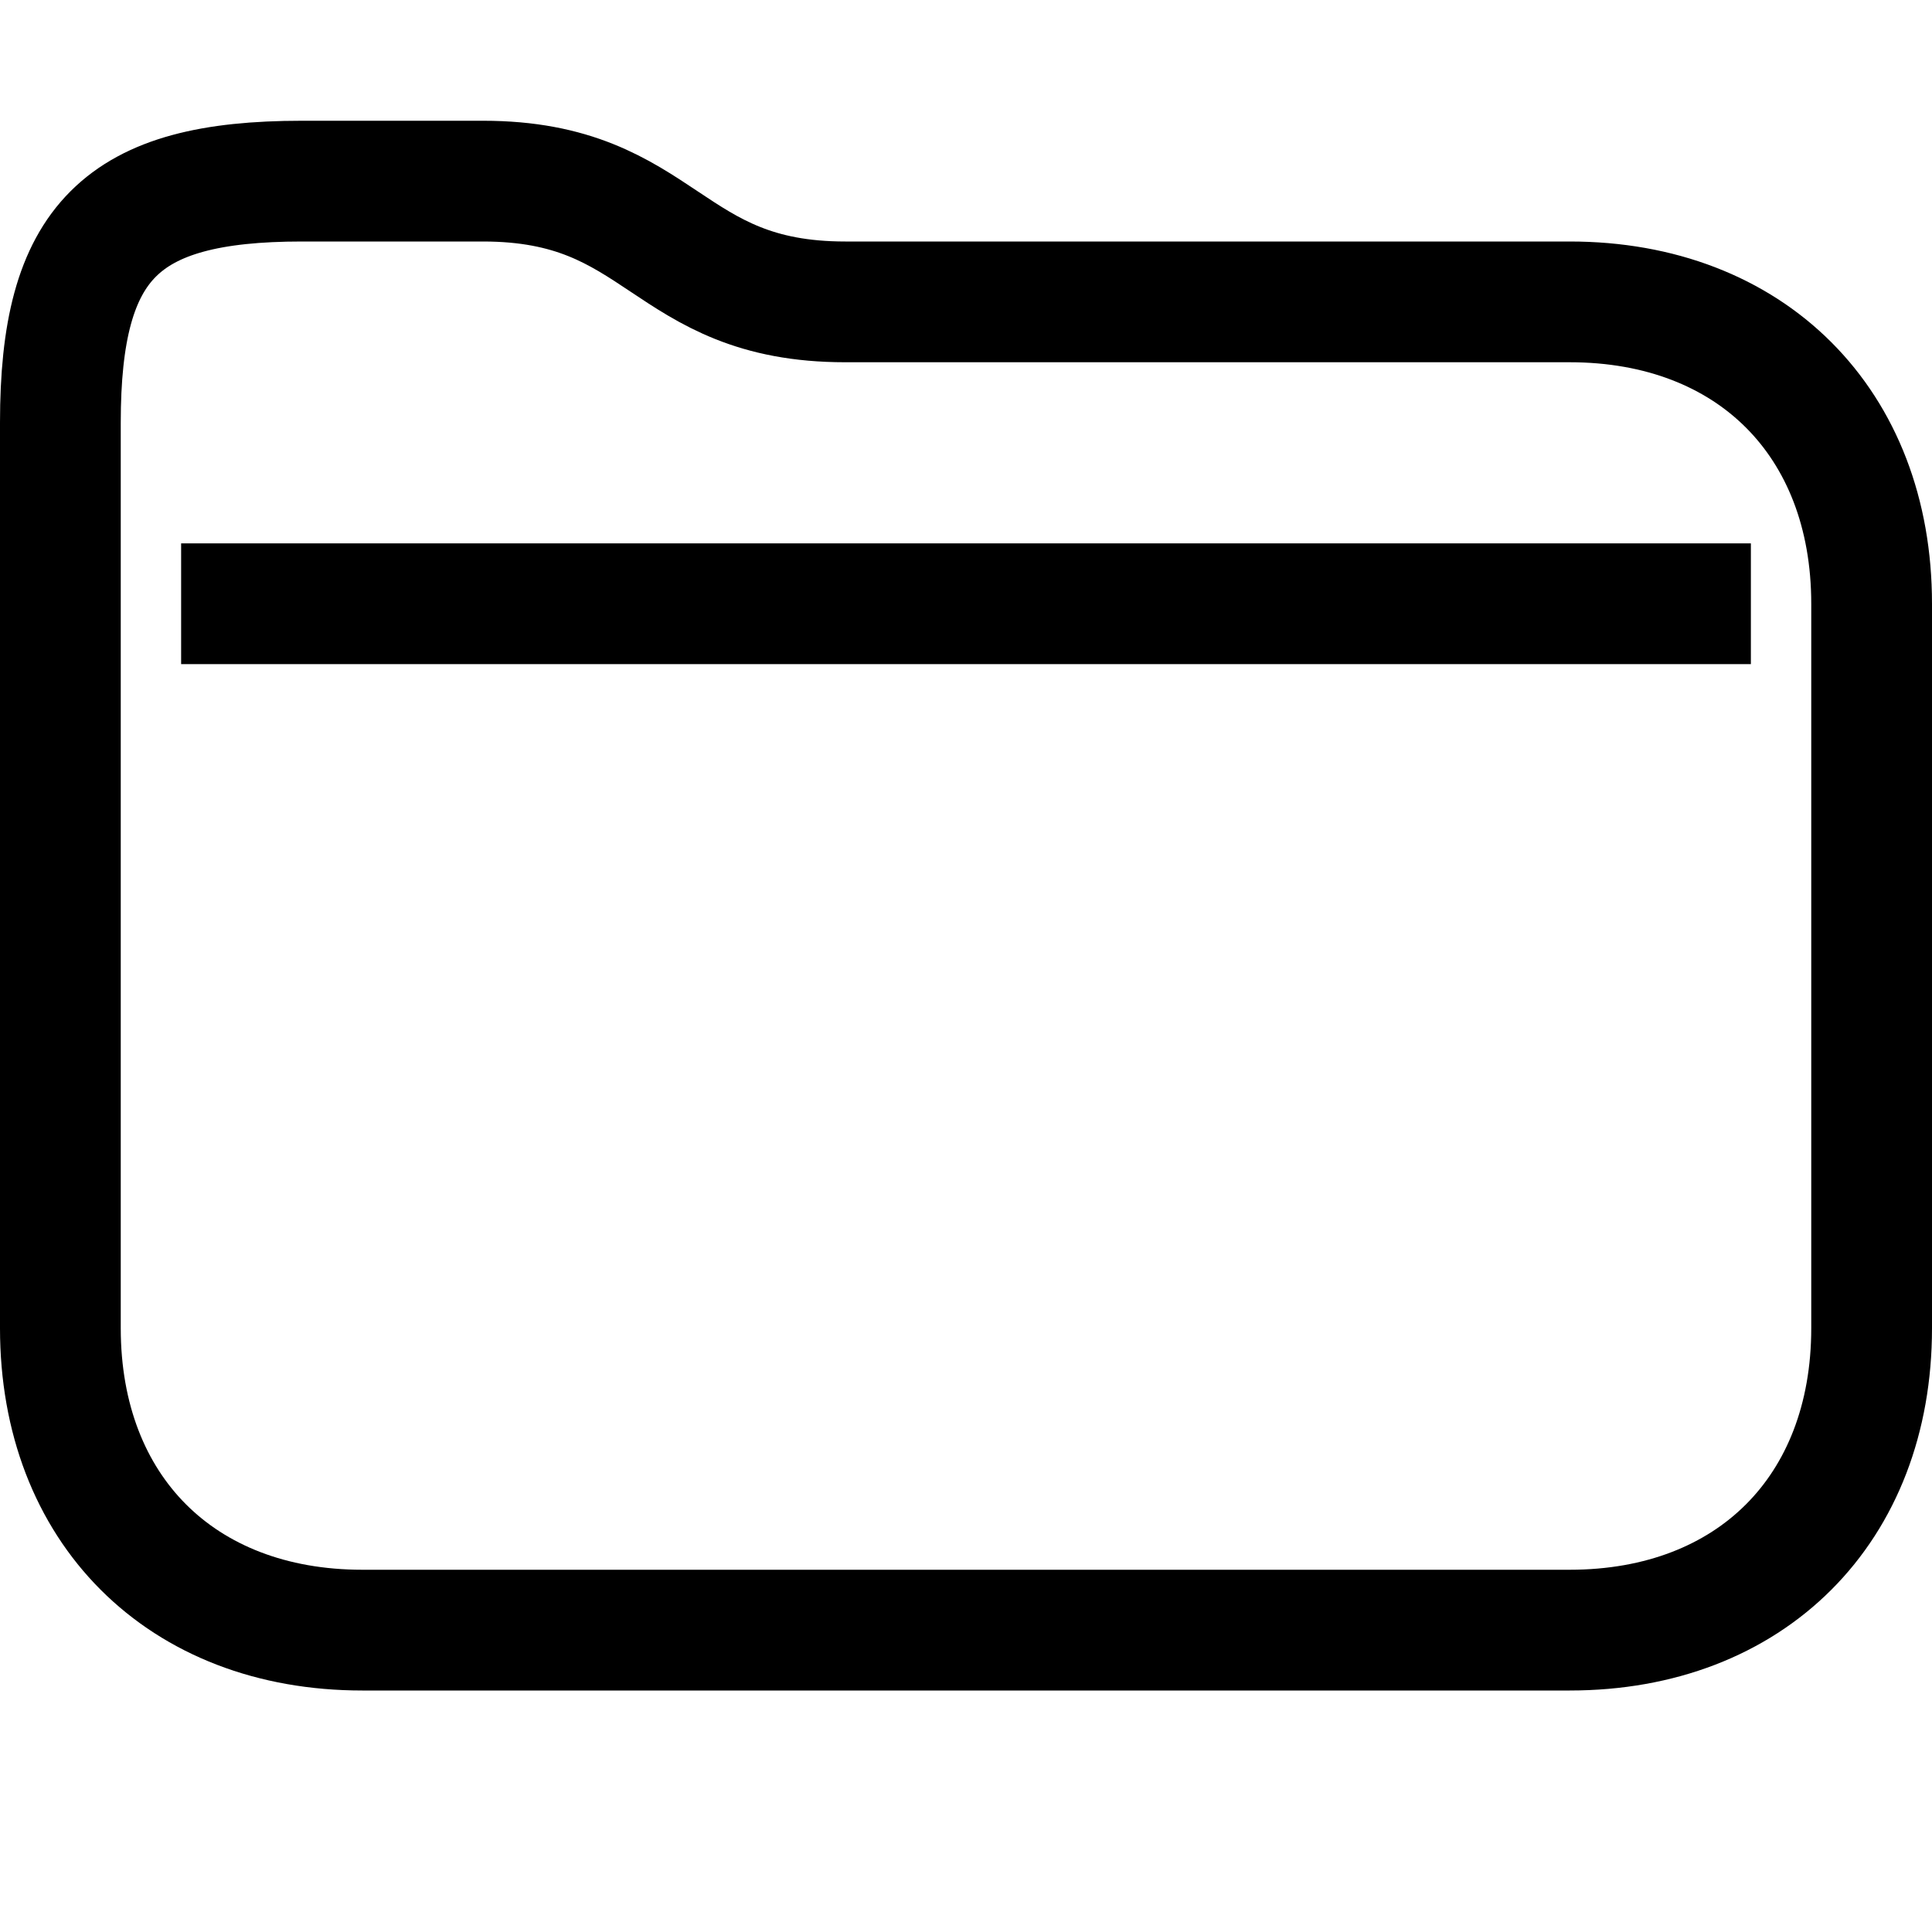
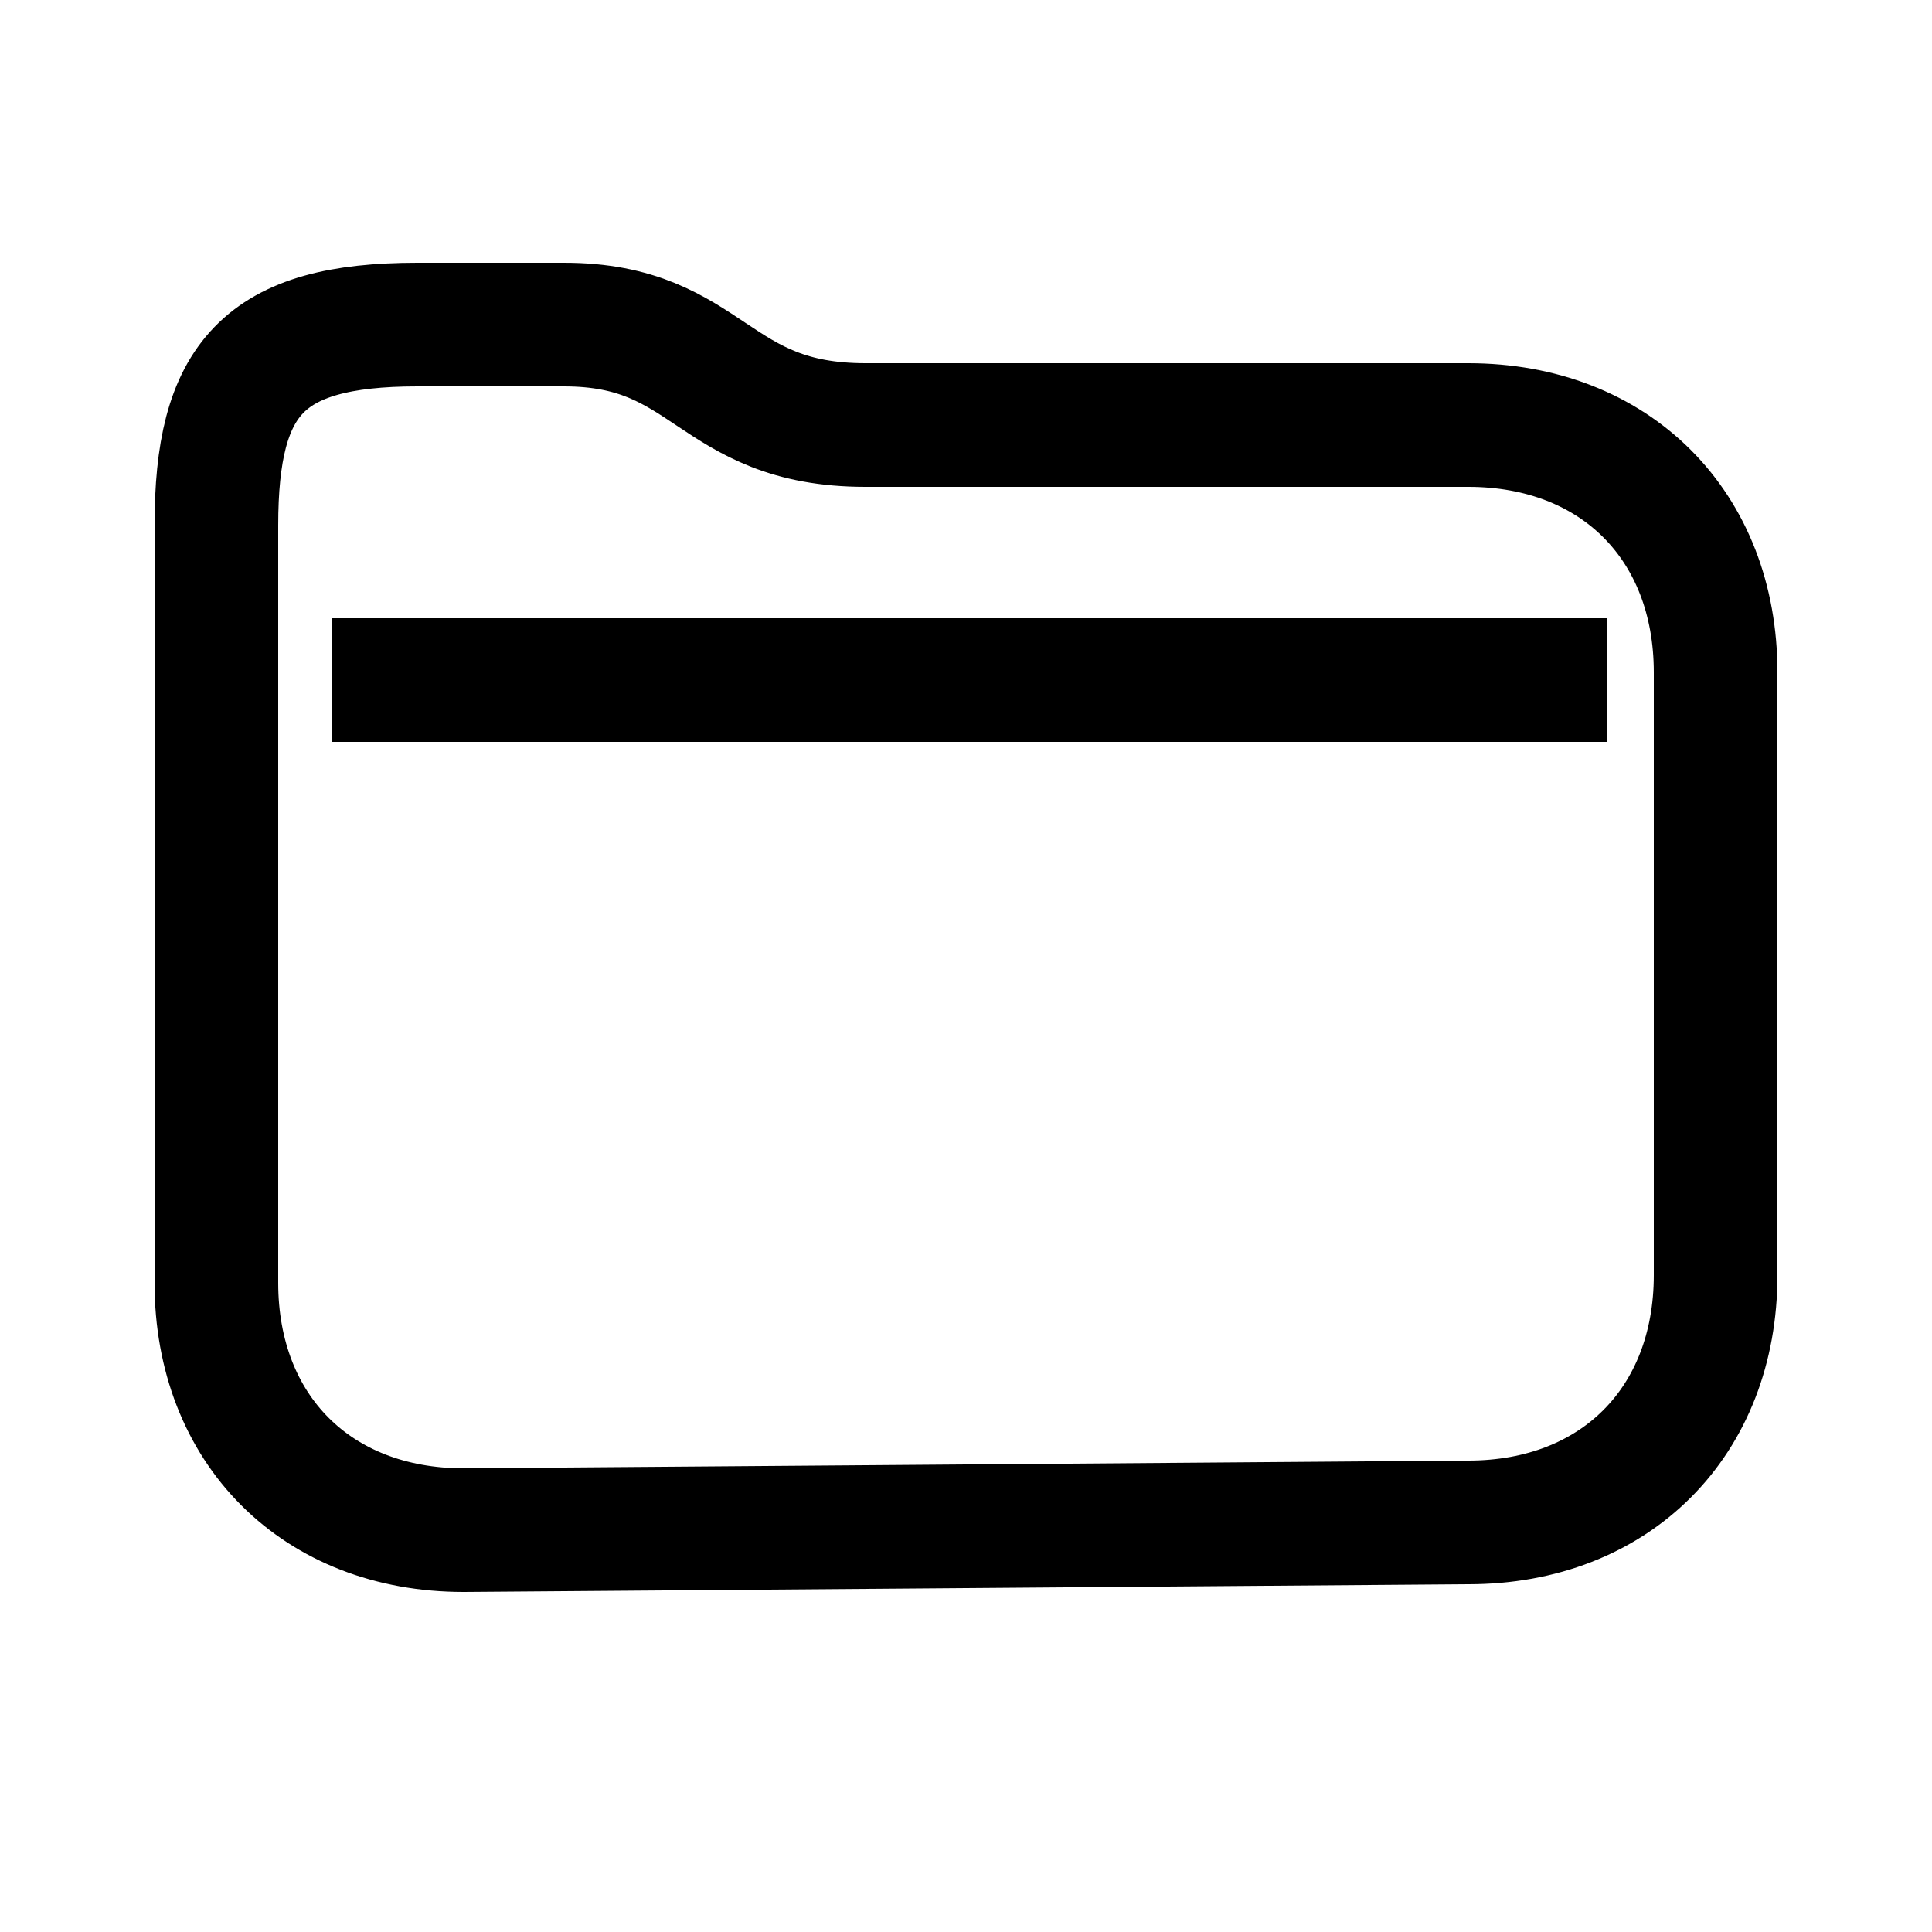
- <svg xmlns="http://www.w3.org/2000/svg" viewBox="0 0 16 16">
-   <g fill="none" stroke="#000">
-     <path d="M3,13.5c-1.5,0-2.5-1-2.5-2.5V3.5c0-1.5.5-2,2-2h1.5c1.5,0,1.5,1,3,1h6c1.5,0,2.5,1,2.5,2.5v6c0,1.5-1,2.5-2.5,2.5H3Z" />
-     <path d="M1.5,5h13Z" />
+ <svg xmlns="http://www.w3.org/2000/svg" viewBox="-2 -2 25 25">
+   <g fill="none" stroke="#000" stroke-width="1.6">
+     <path d="M4,17.8c-1.9,0-3.2-1.3-3.2-3.2V4.8c0-1.9.6-2.6,2.6-2.6h1.9c1.9,0,1.9,1.3,3.9,1.3h7.8c1.9,0,3.2,1.3,3.2,3.2v7.8c0,1.9-1.3,3.2-3.2,3.2Z" />
+     <path d="M2.3,6.8h16.5H2.3Z" />
  </g>
</svg>
